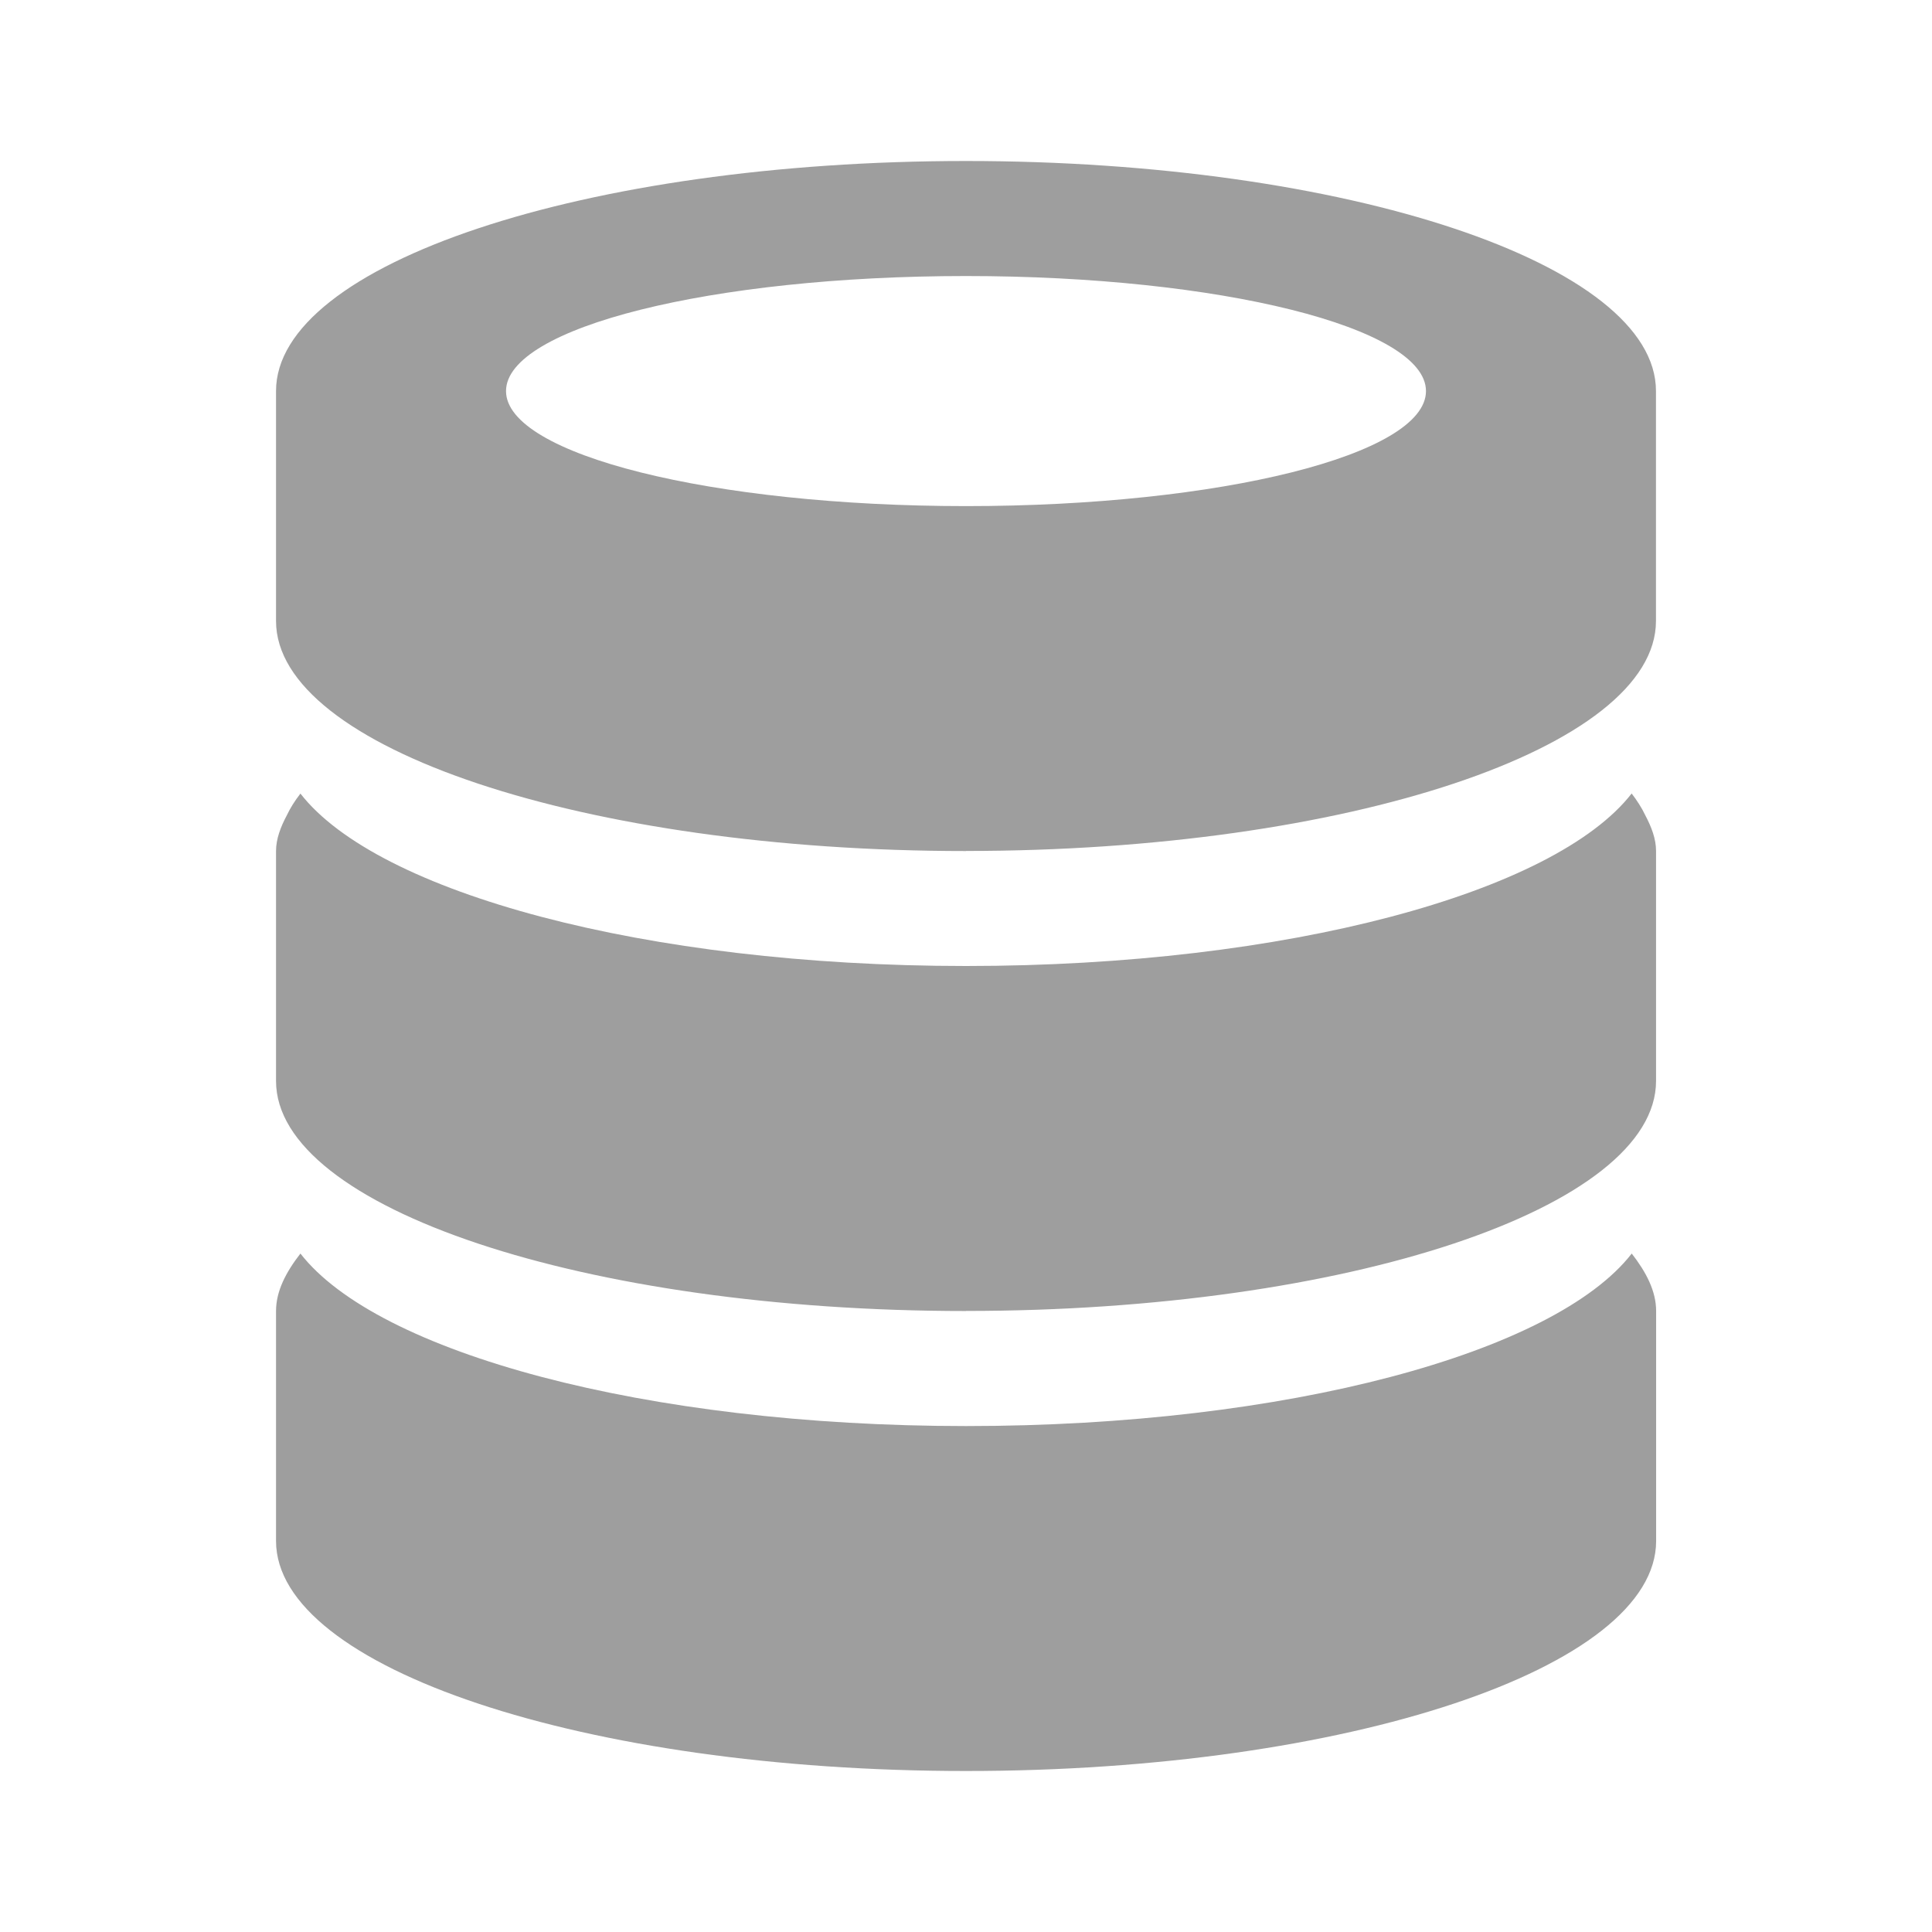
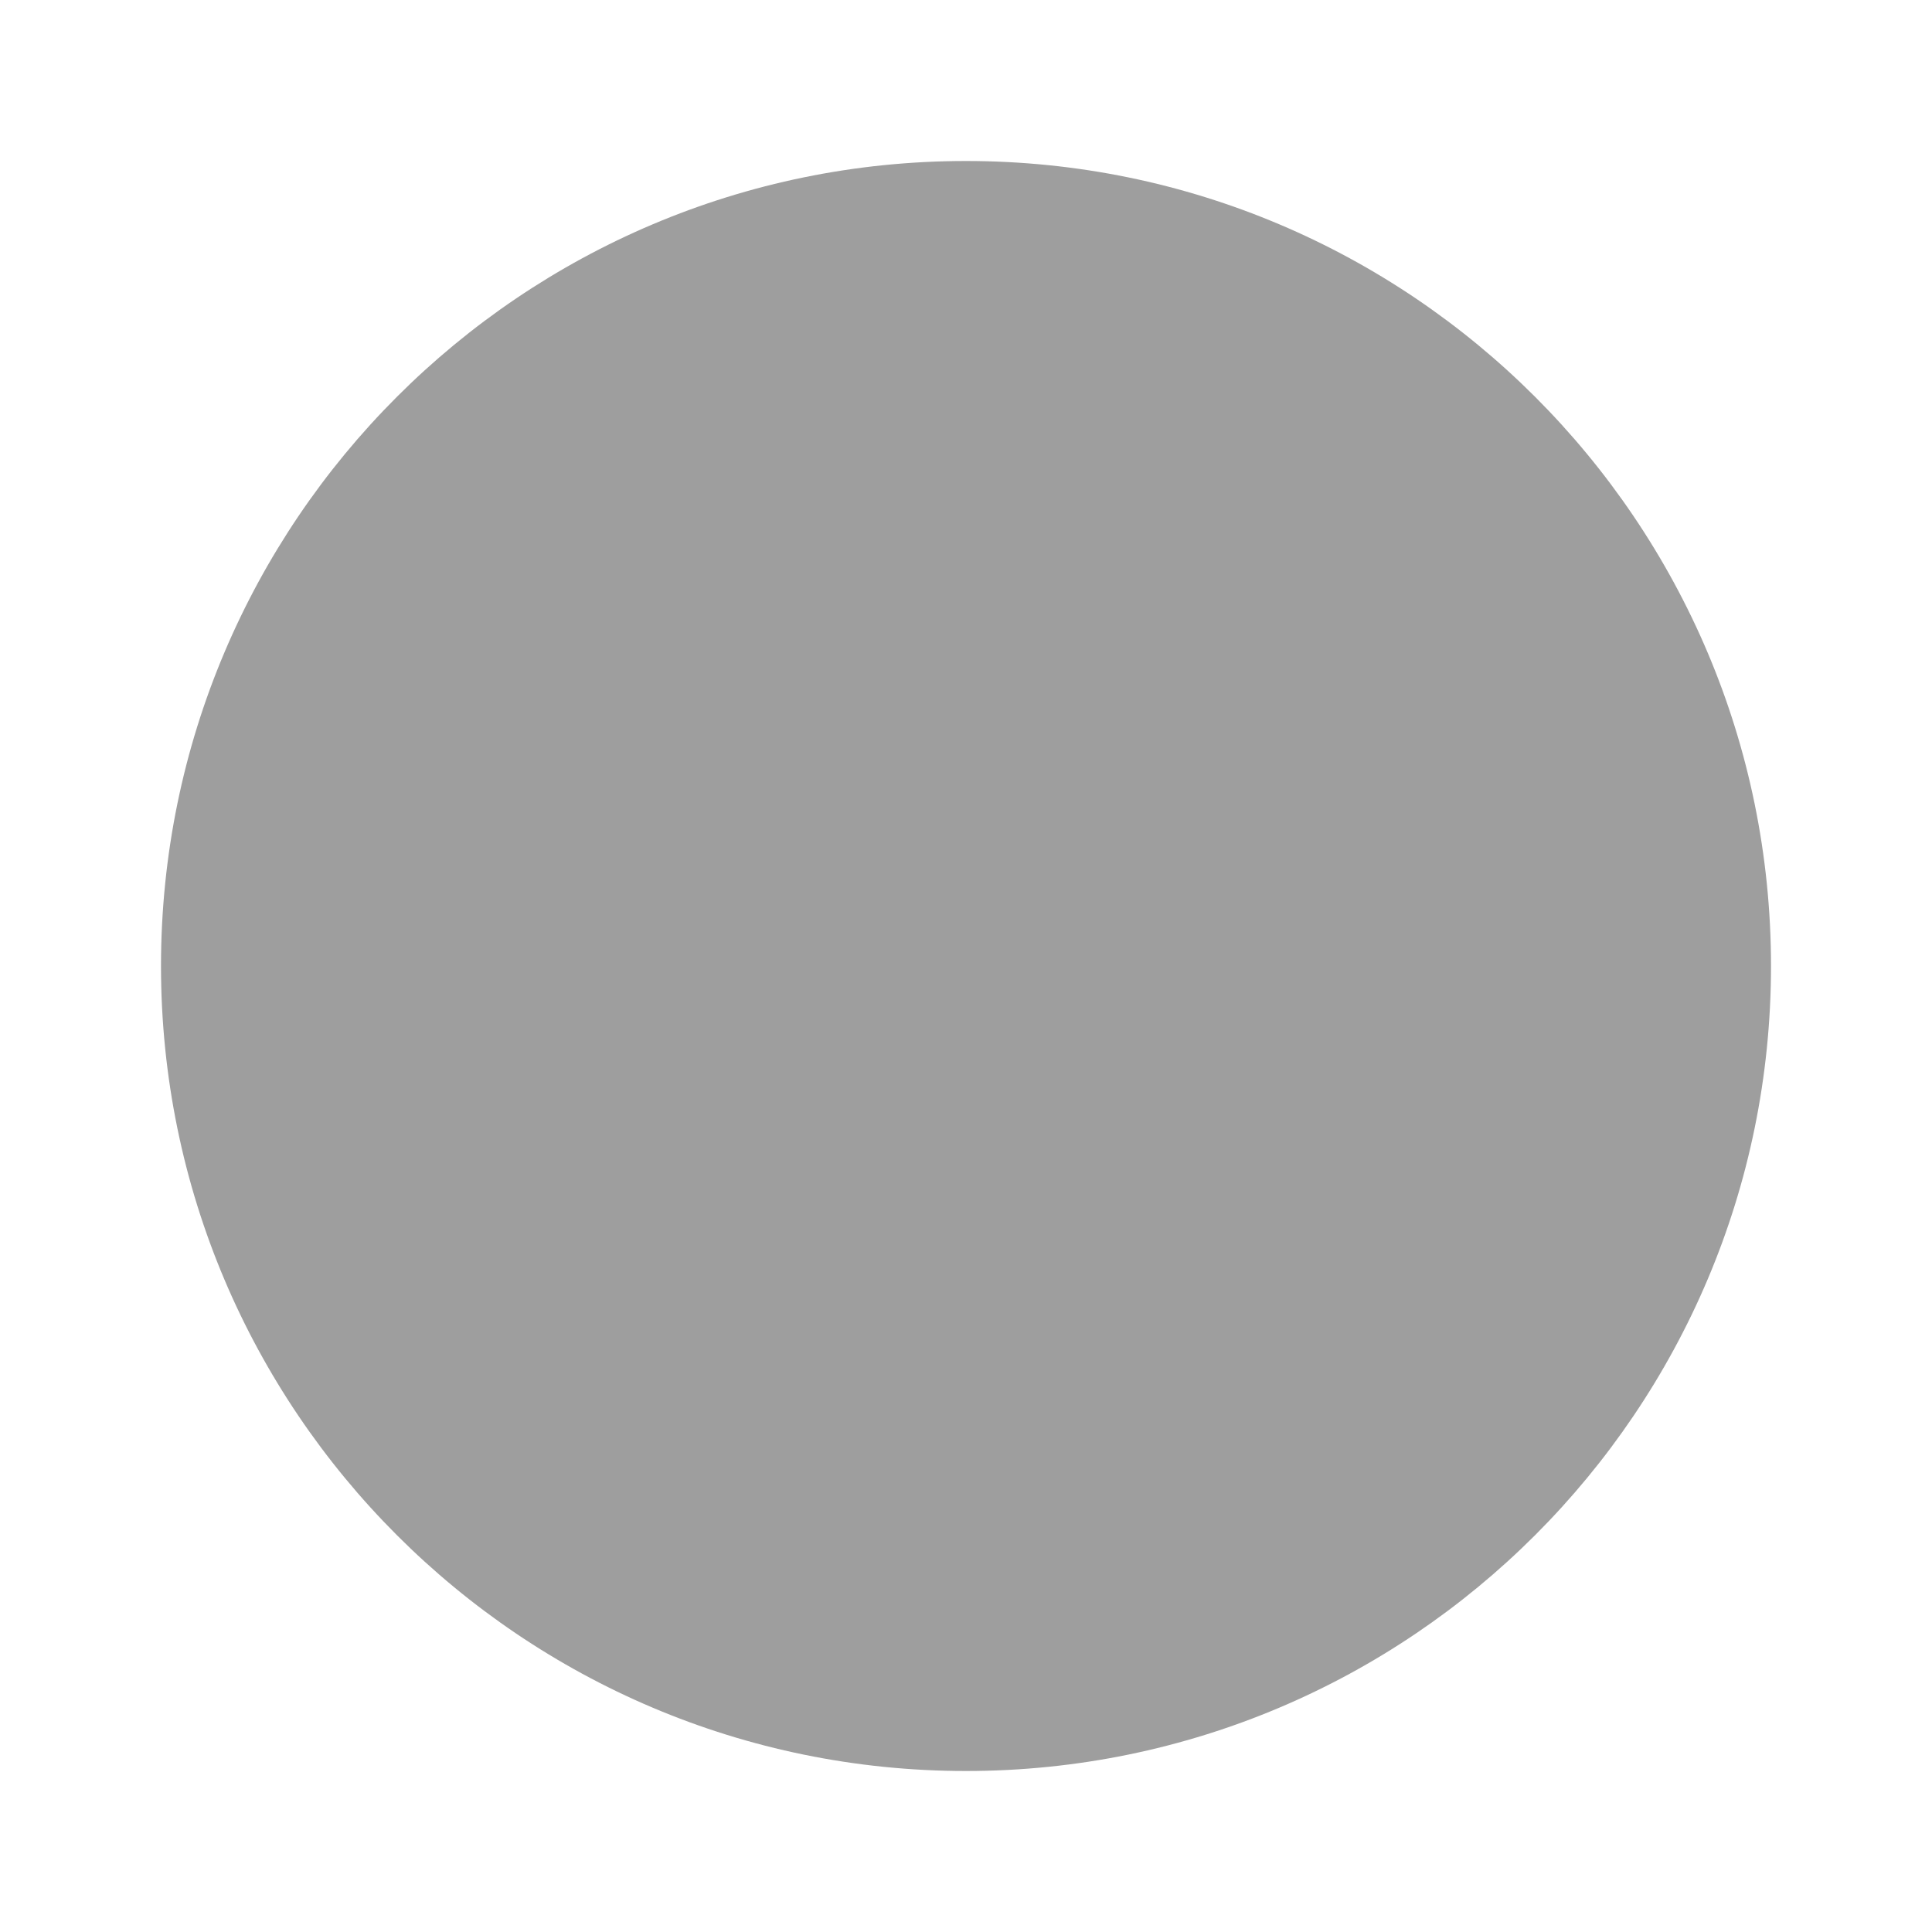
- <svg xmlns="http://www.w3.org/2000/svg" viewBox="0 0 24 24">
-   <path fill="#9e9e9e" d="M12 22c-4.733 0-8.571-1.281-8.571-2.857v-2.857c0-.248.124-.484.303-.714.956 1.23 4.279 2.143 8.269 2.143 3.99 0 7.313-.912 8.269-2.143.179.23.303.466.303.714v2.857c0 1.576-3.839 2.857-8.571 2.857zm0-5.714c-4.733 0-8.571-1.281-8.571-2.857v-2.857c0-.151.057-.299.134-.444.043-.091.1-.181.169-.27C4.687 11.087 8.01 12 12 12c3.99 0 7.313-.913 8.269-2.143.068.089.126.179.169.27.077.146.134.293.134.444v2.857c0 1.576-3.839 2.857-8.571 2.857zm0-5.714c-4.733 0-8.571-1.28-8.571-2.857V6.286 4.857C3.429 3.28 7.267 2 12 2c4.732 0 8.571 1.28 8.571 2.857V7.714c0 1.577-3.839 2.857-8.571 2.857zm0-7.143c-3.156 0-5.714.638-5.714 1.429 0 .79 2.559 1.429 5.714 1.429 3.156 0 5.714-.638 5.714-1.429 0-.79-2.559-1.429-5.714-1.429z" />
+ <svg xmlns="http://www.w3.org/2000/svg" width="24" height="24" viewBox="0 0 24 24" fill="#9e9e9e">
+   <path d="M0 0h24v24H0z" fill="none" />
+   <path d="M12 2C6.48 2 2 6.48 2 12s4.48 10 10 10 10-4.48 10-10S17.52 2 12 2z" />
</svg>
